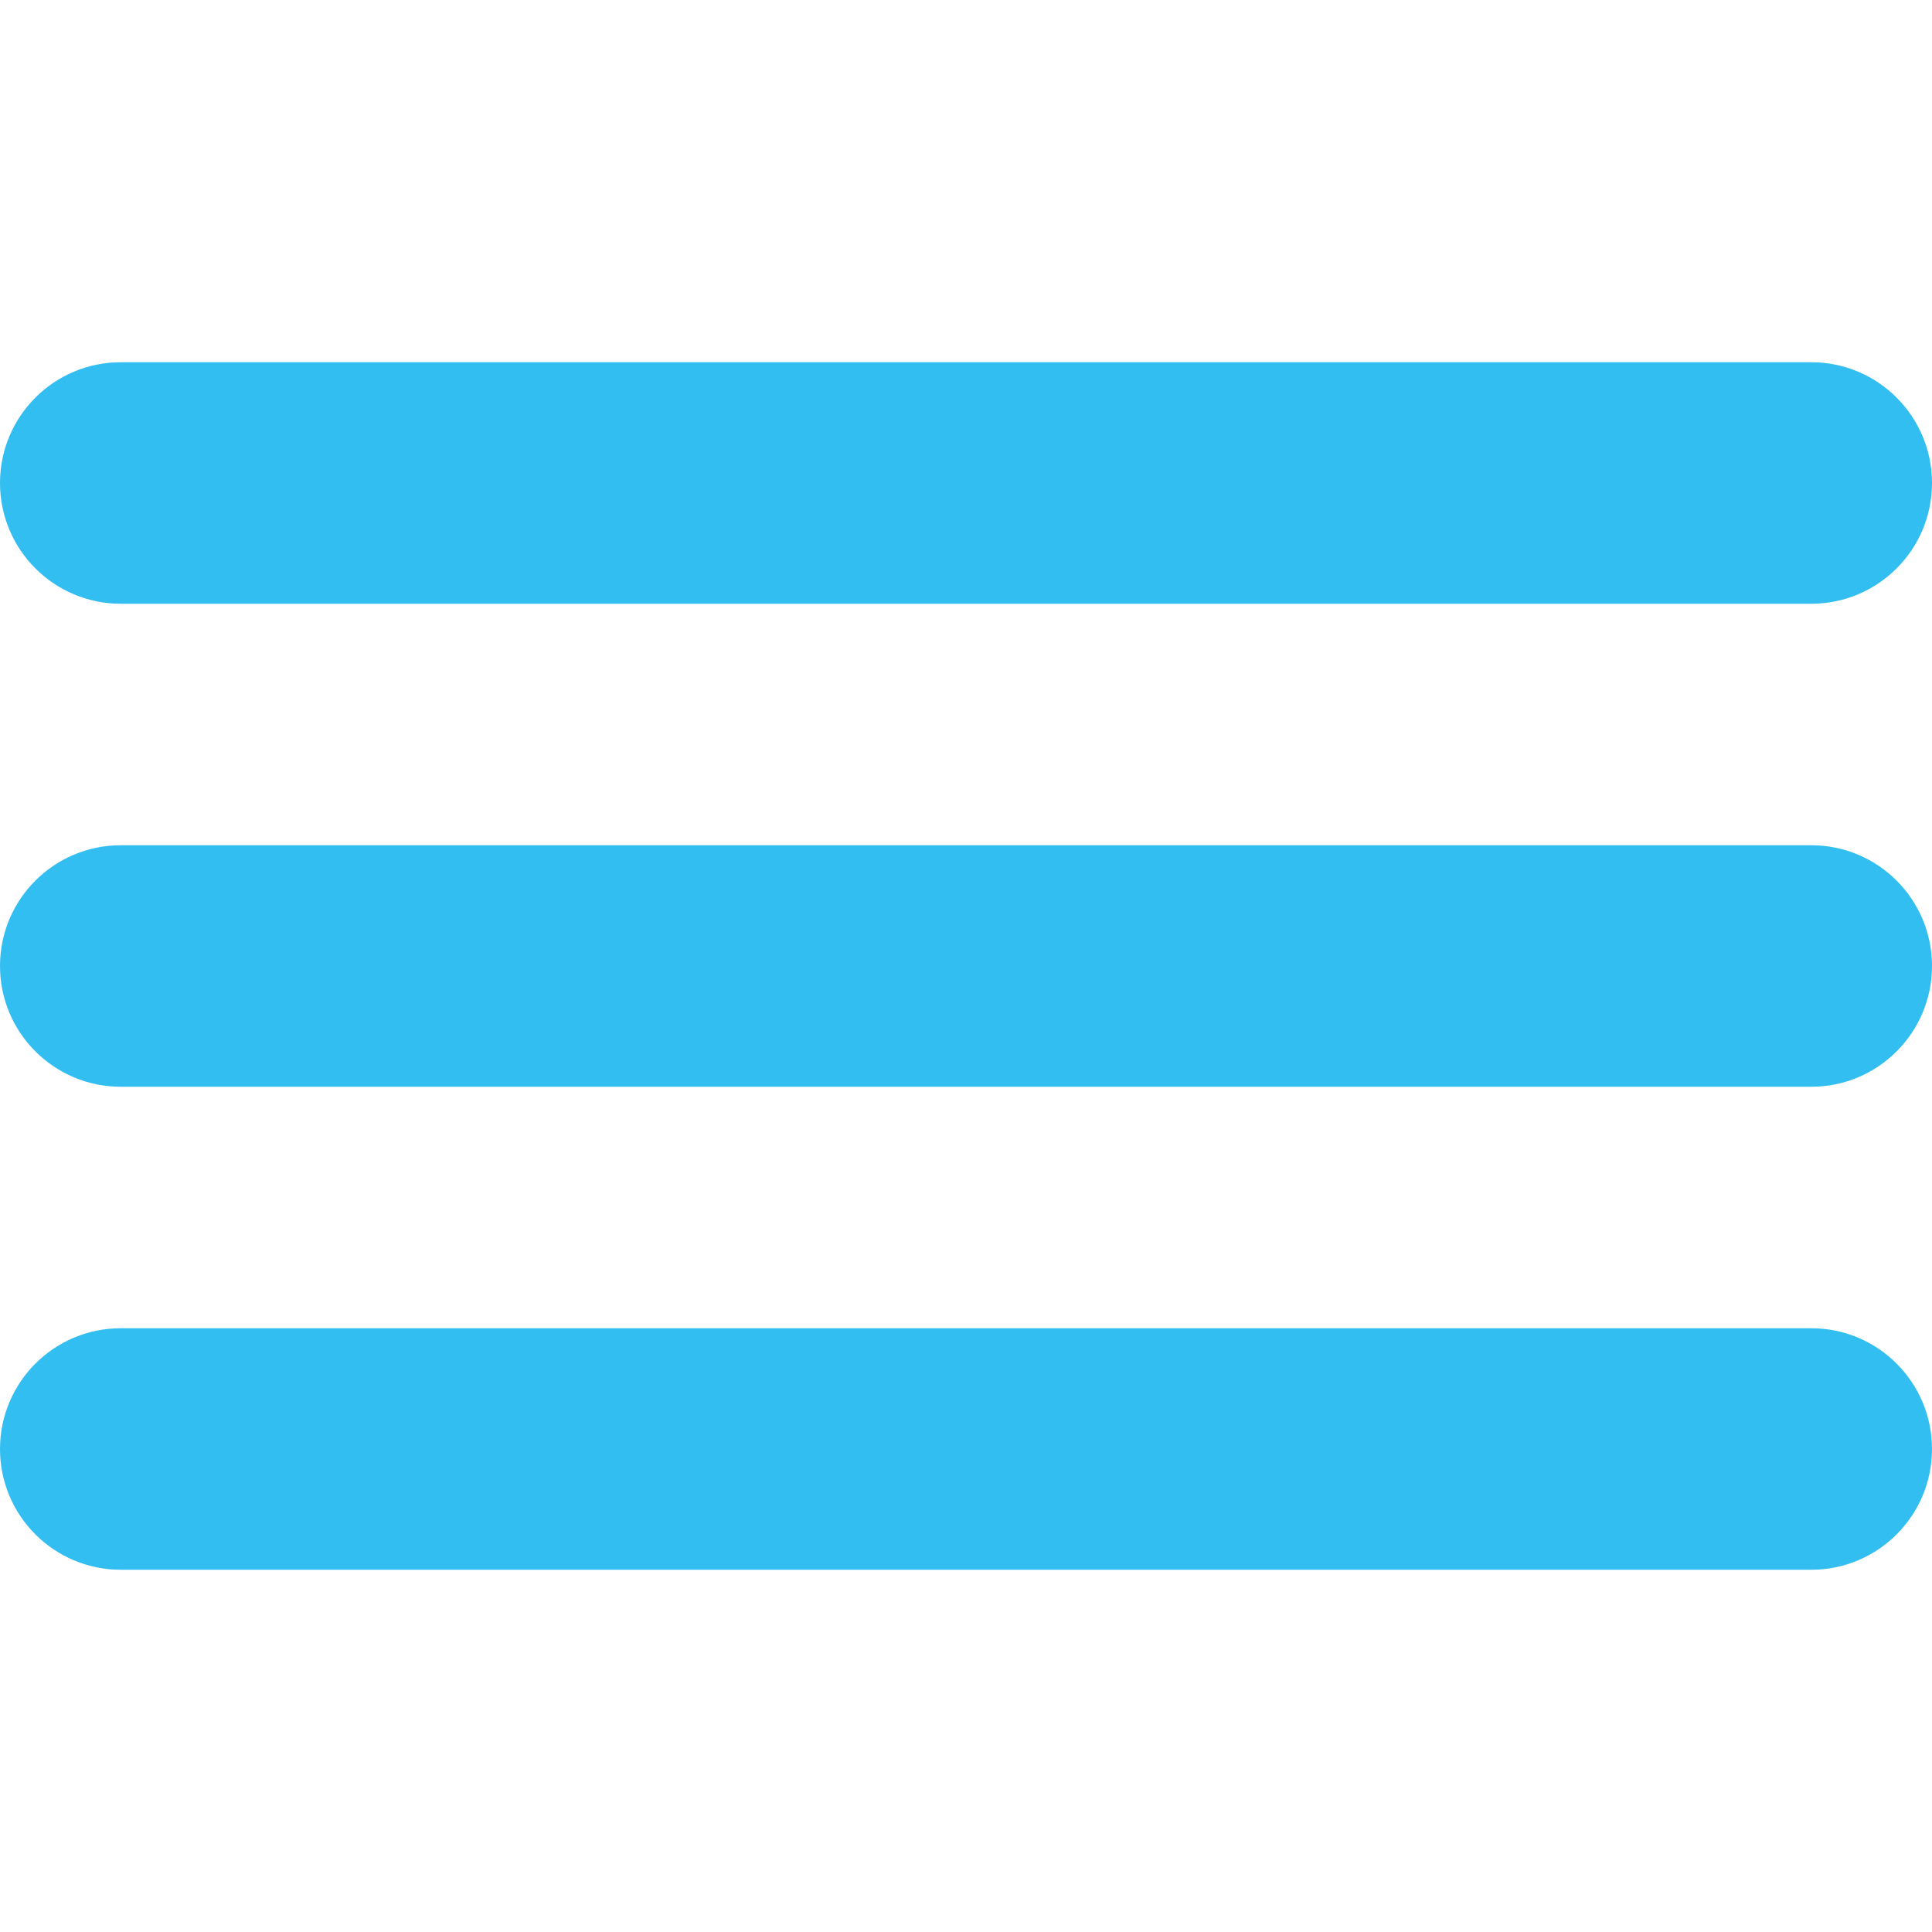
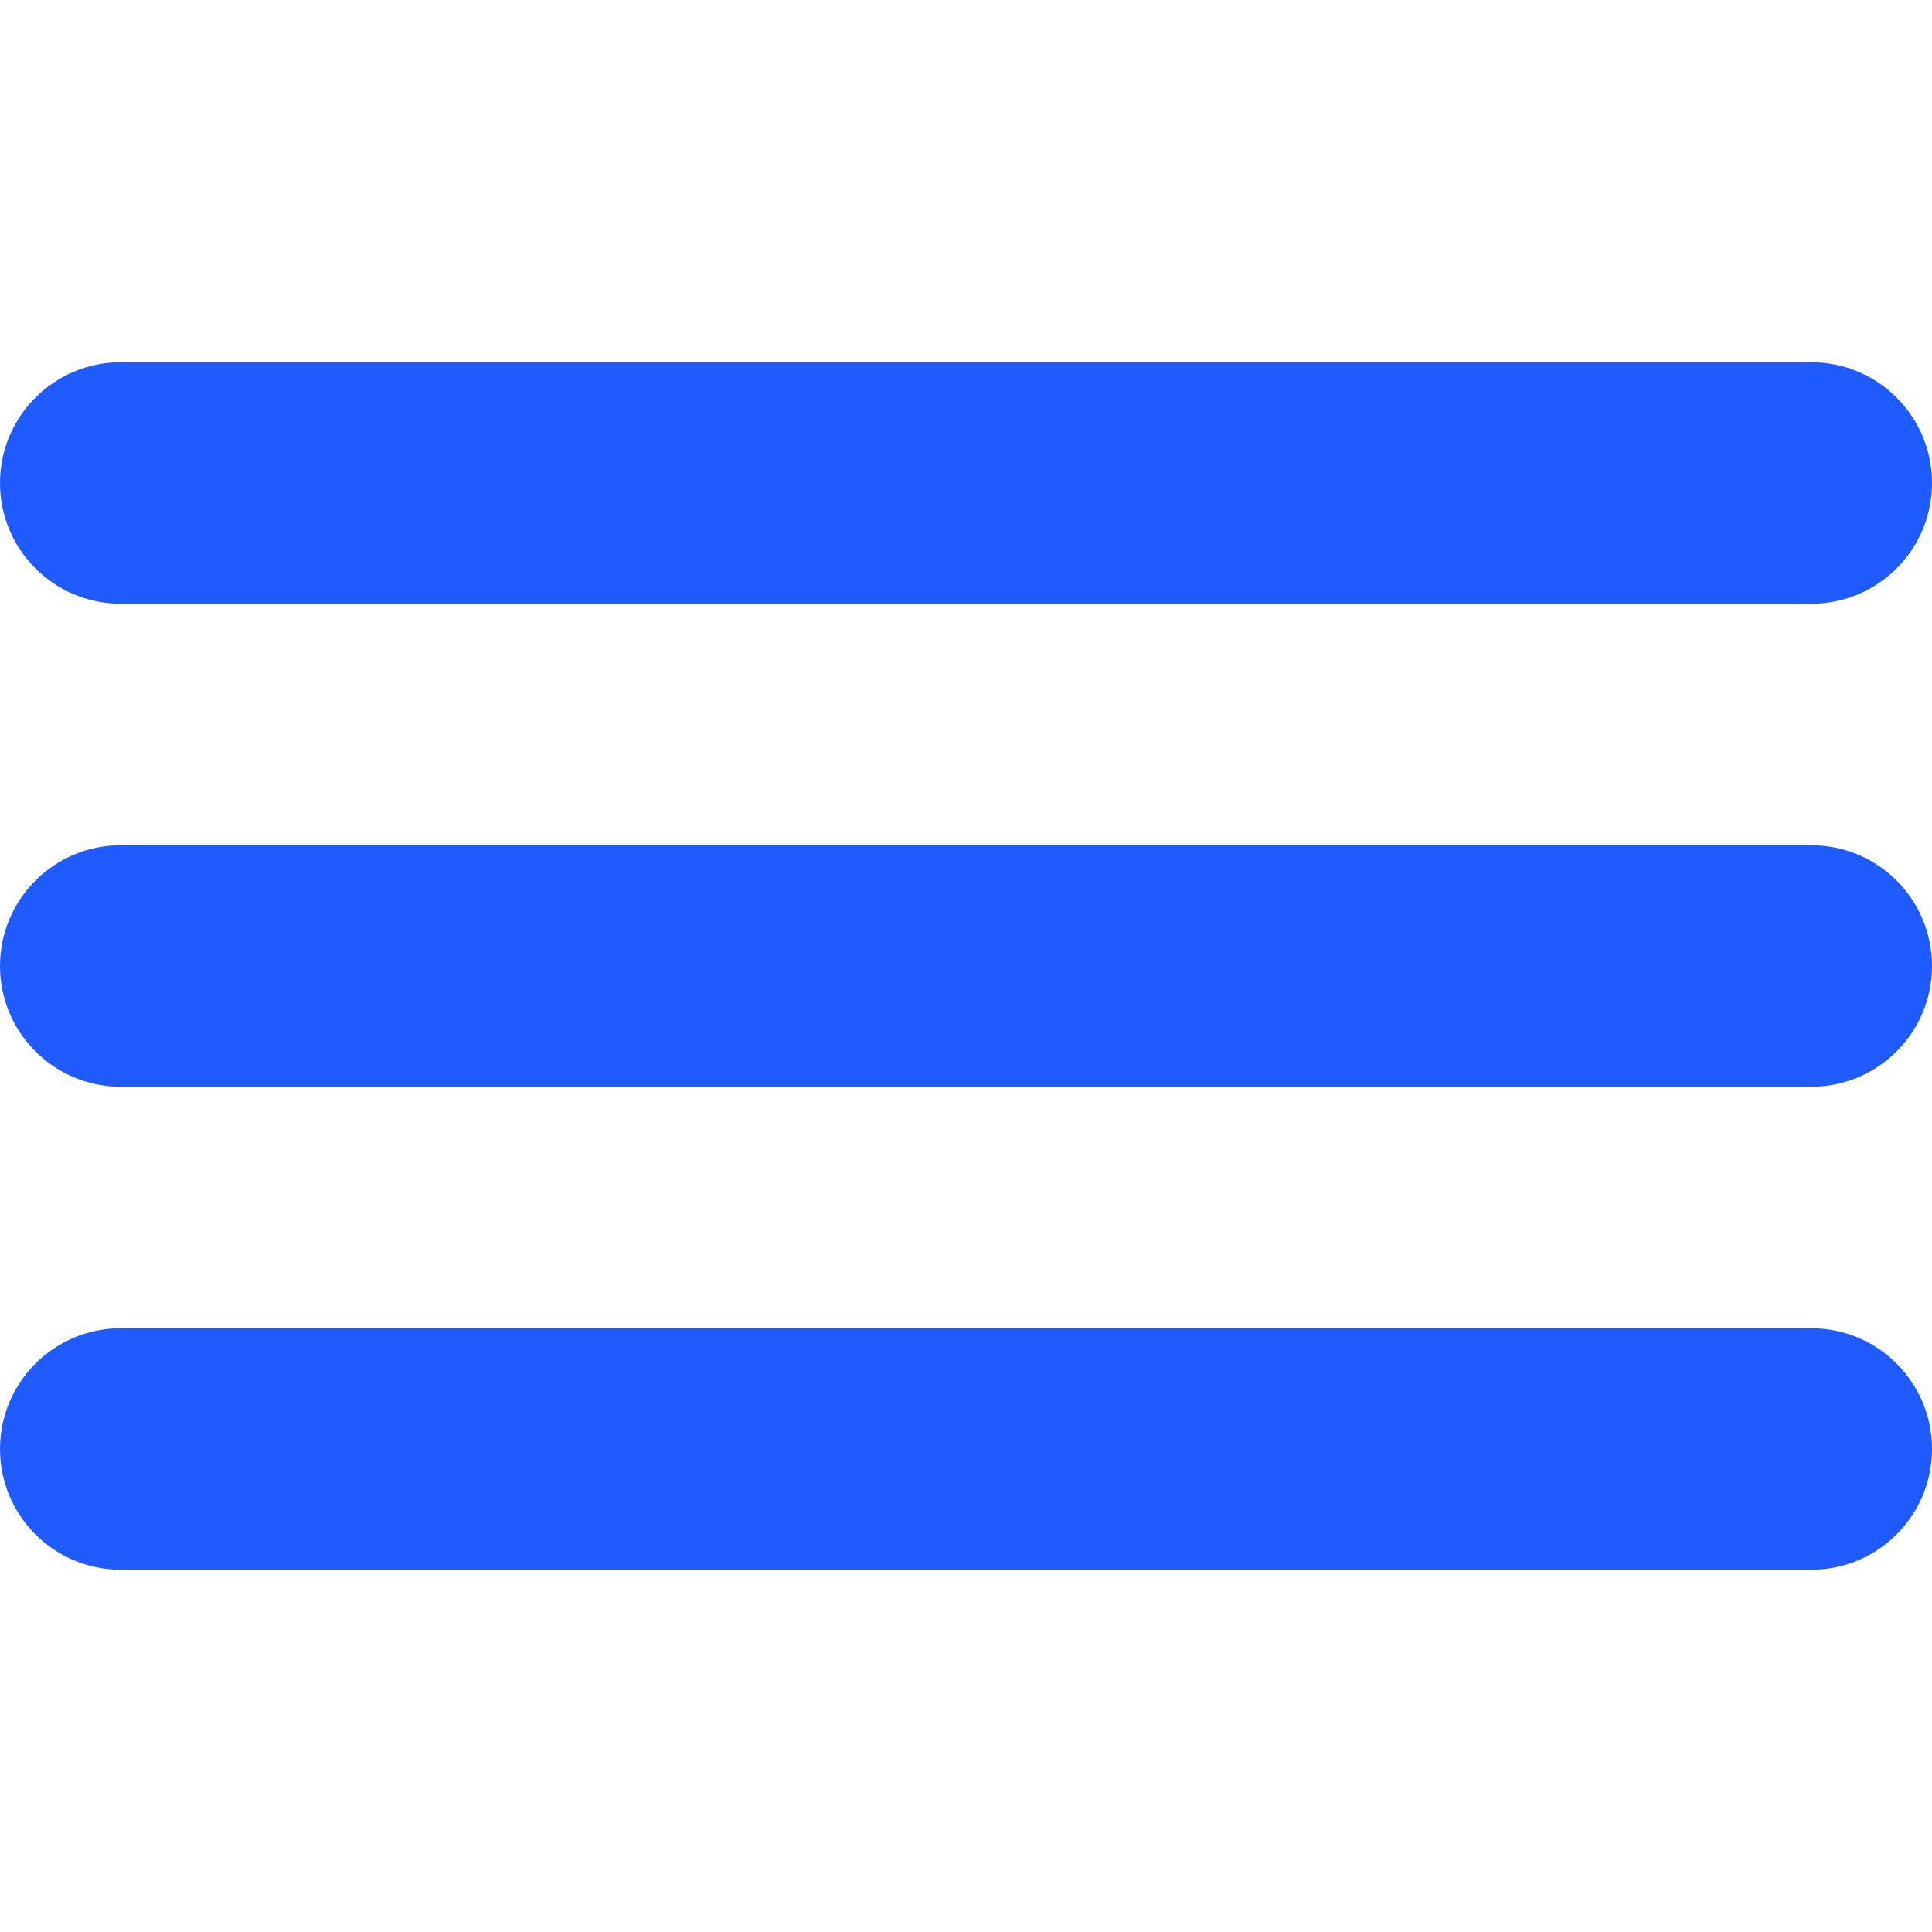
<svg xmlns="http://www.w3.org/2000/svg" height="20" width="20" viewBox="0 -96 512 512">
-   <g fill="#32bef0">
+   <g fill="#1f5bff">
    <path d="m32 0h448c17.672 0 32 14.328 32 32s-14.328 32-32 32h-448c-17.672 0-32-14.328-32-32s14.328-32 32-32zm0 0" />
    <path d="m32 128h448c17.672 0 32 14.328 32 32s-14.328 32-32 32h-448c-17.672 0-32-14.328-32-32s14.328-32 32-32zm0 0" />
    <path d="m32 256h448c17.672 0 32 14.328 32 32s-14.328 32-32 32h-448c-17.672 0-32-14.328-32-32s14.328-32 32-32zm0 0" />
  </g>
</svg>
